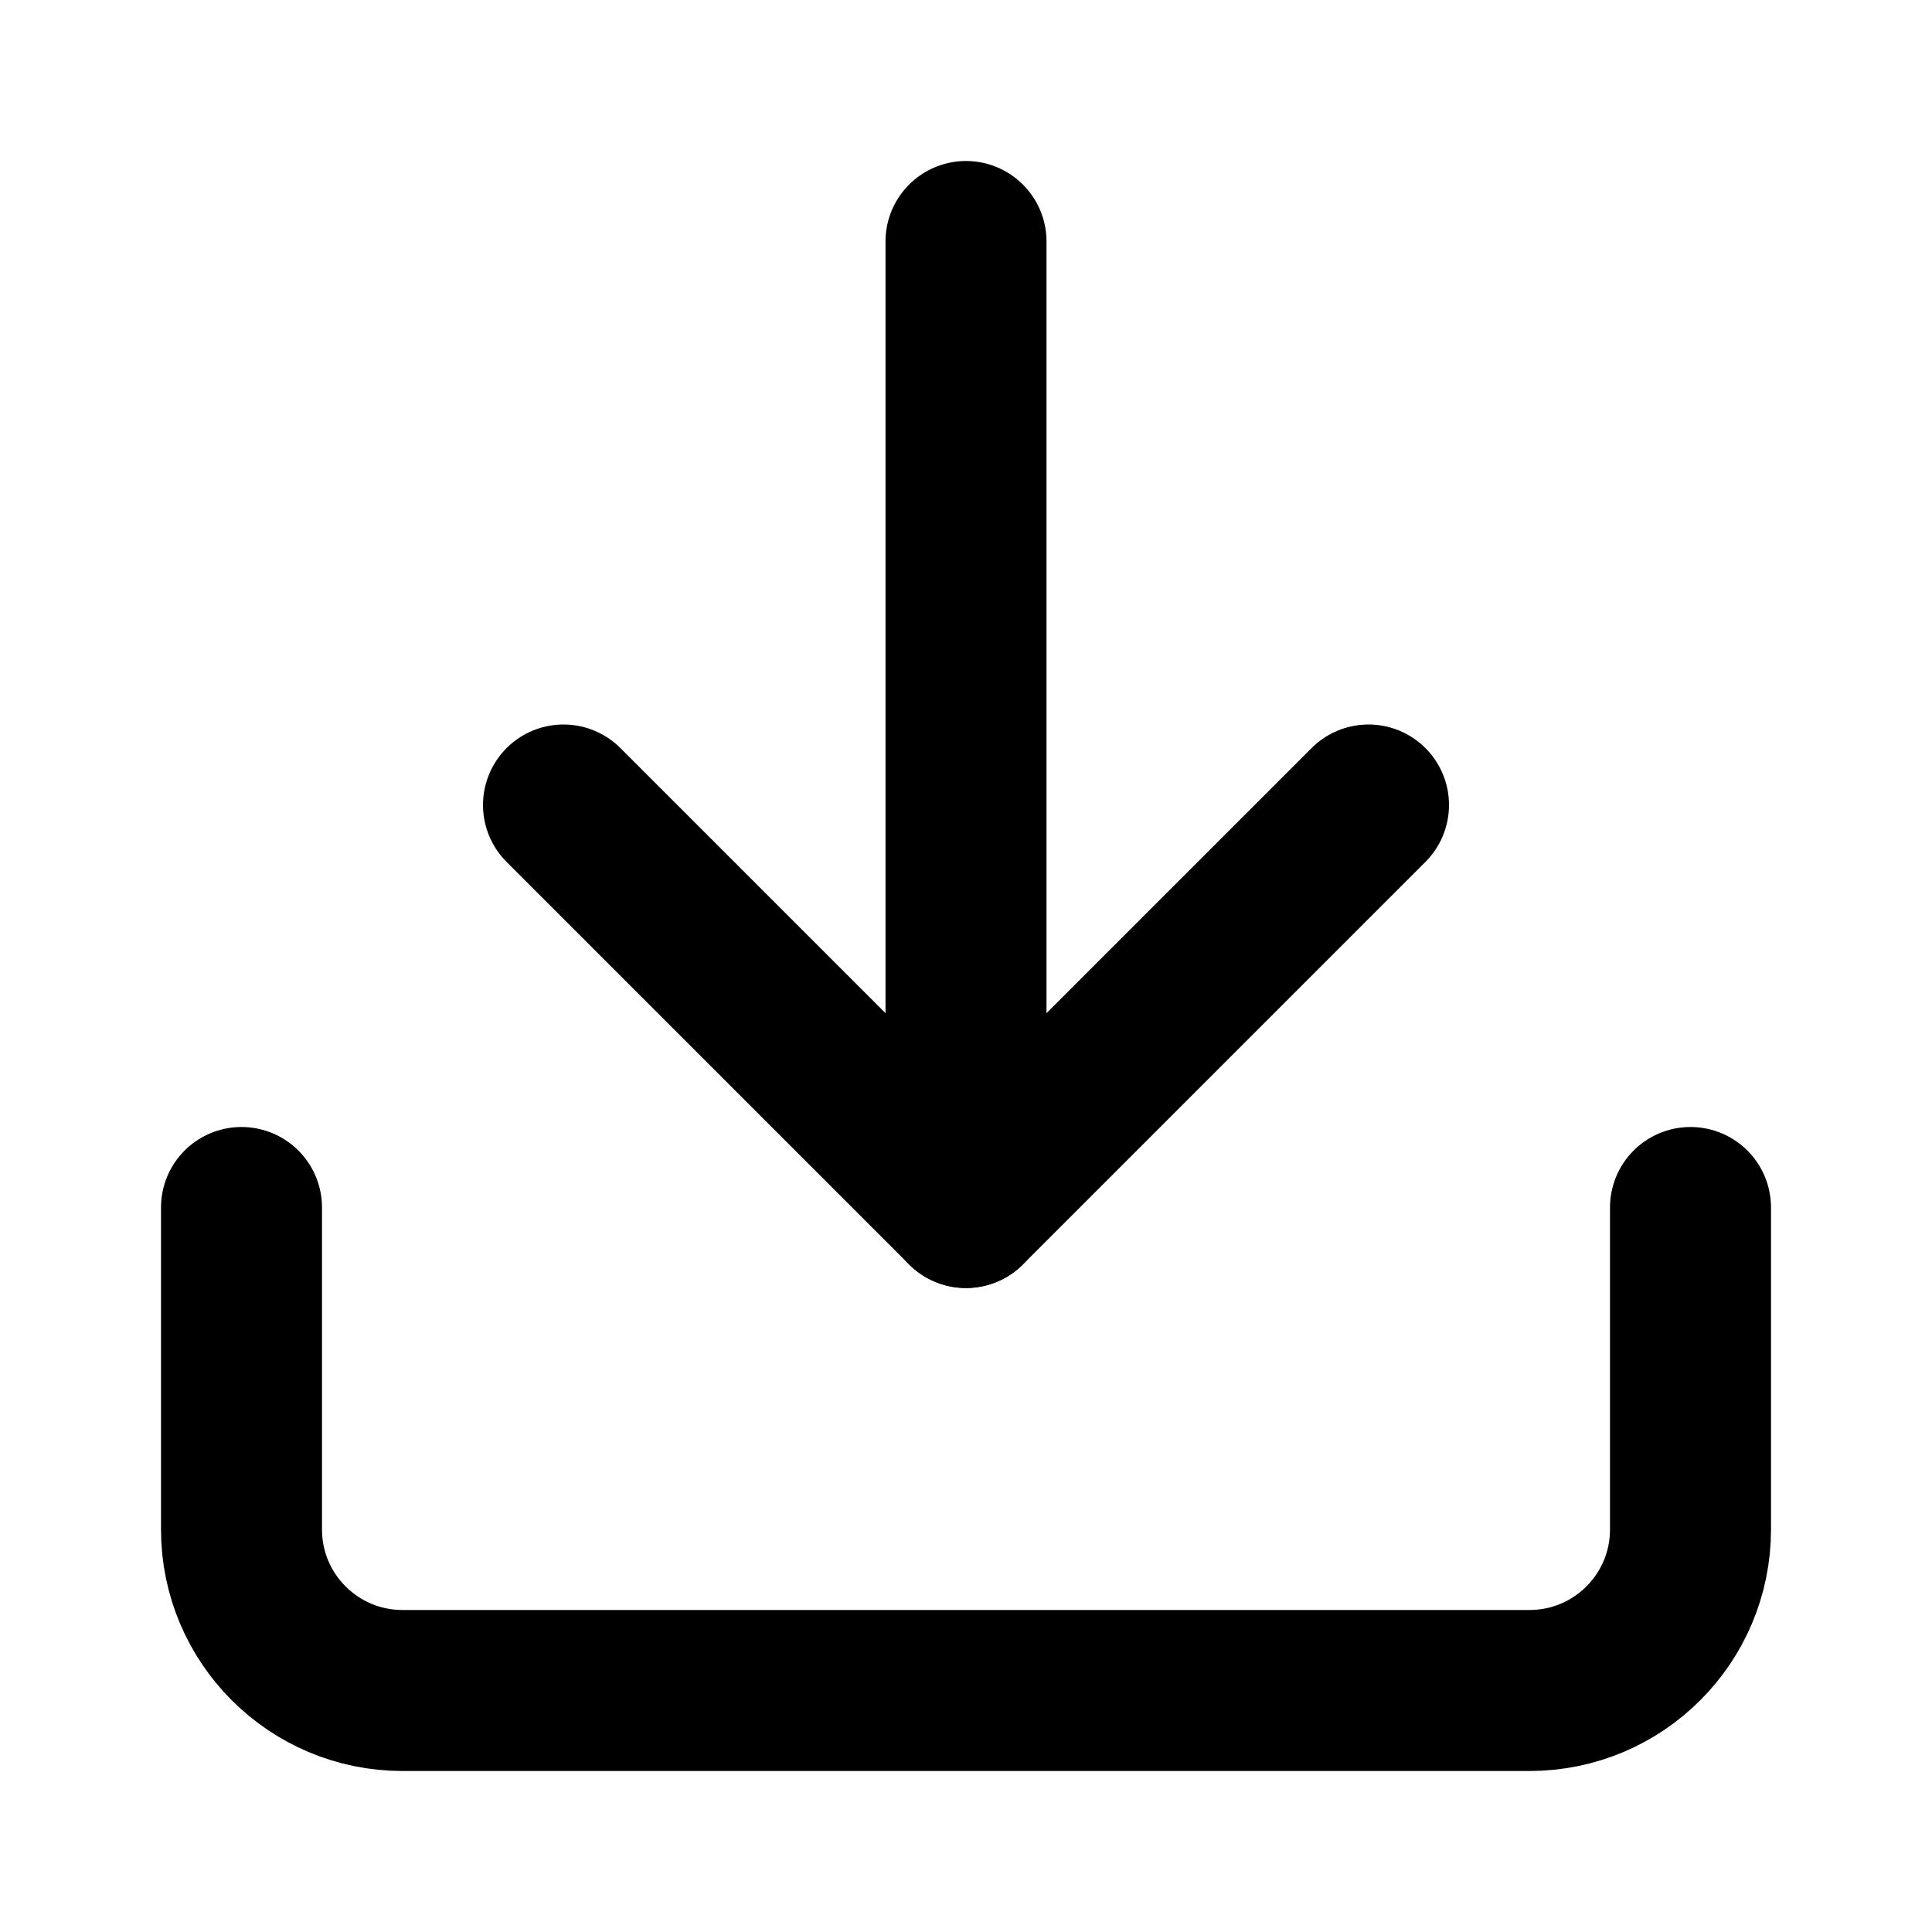
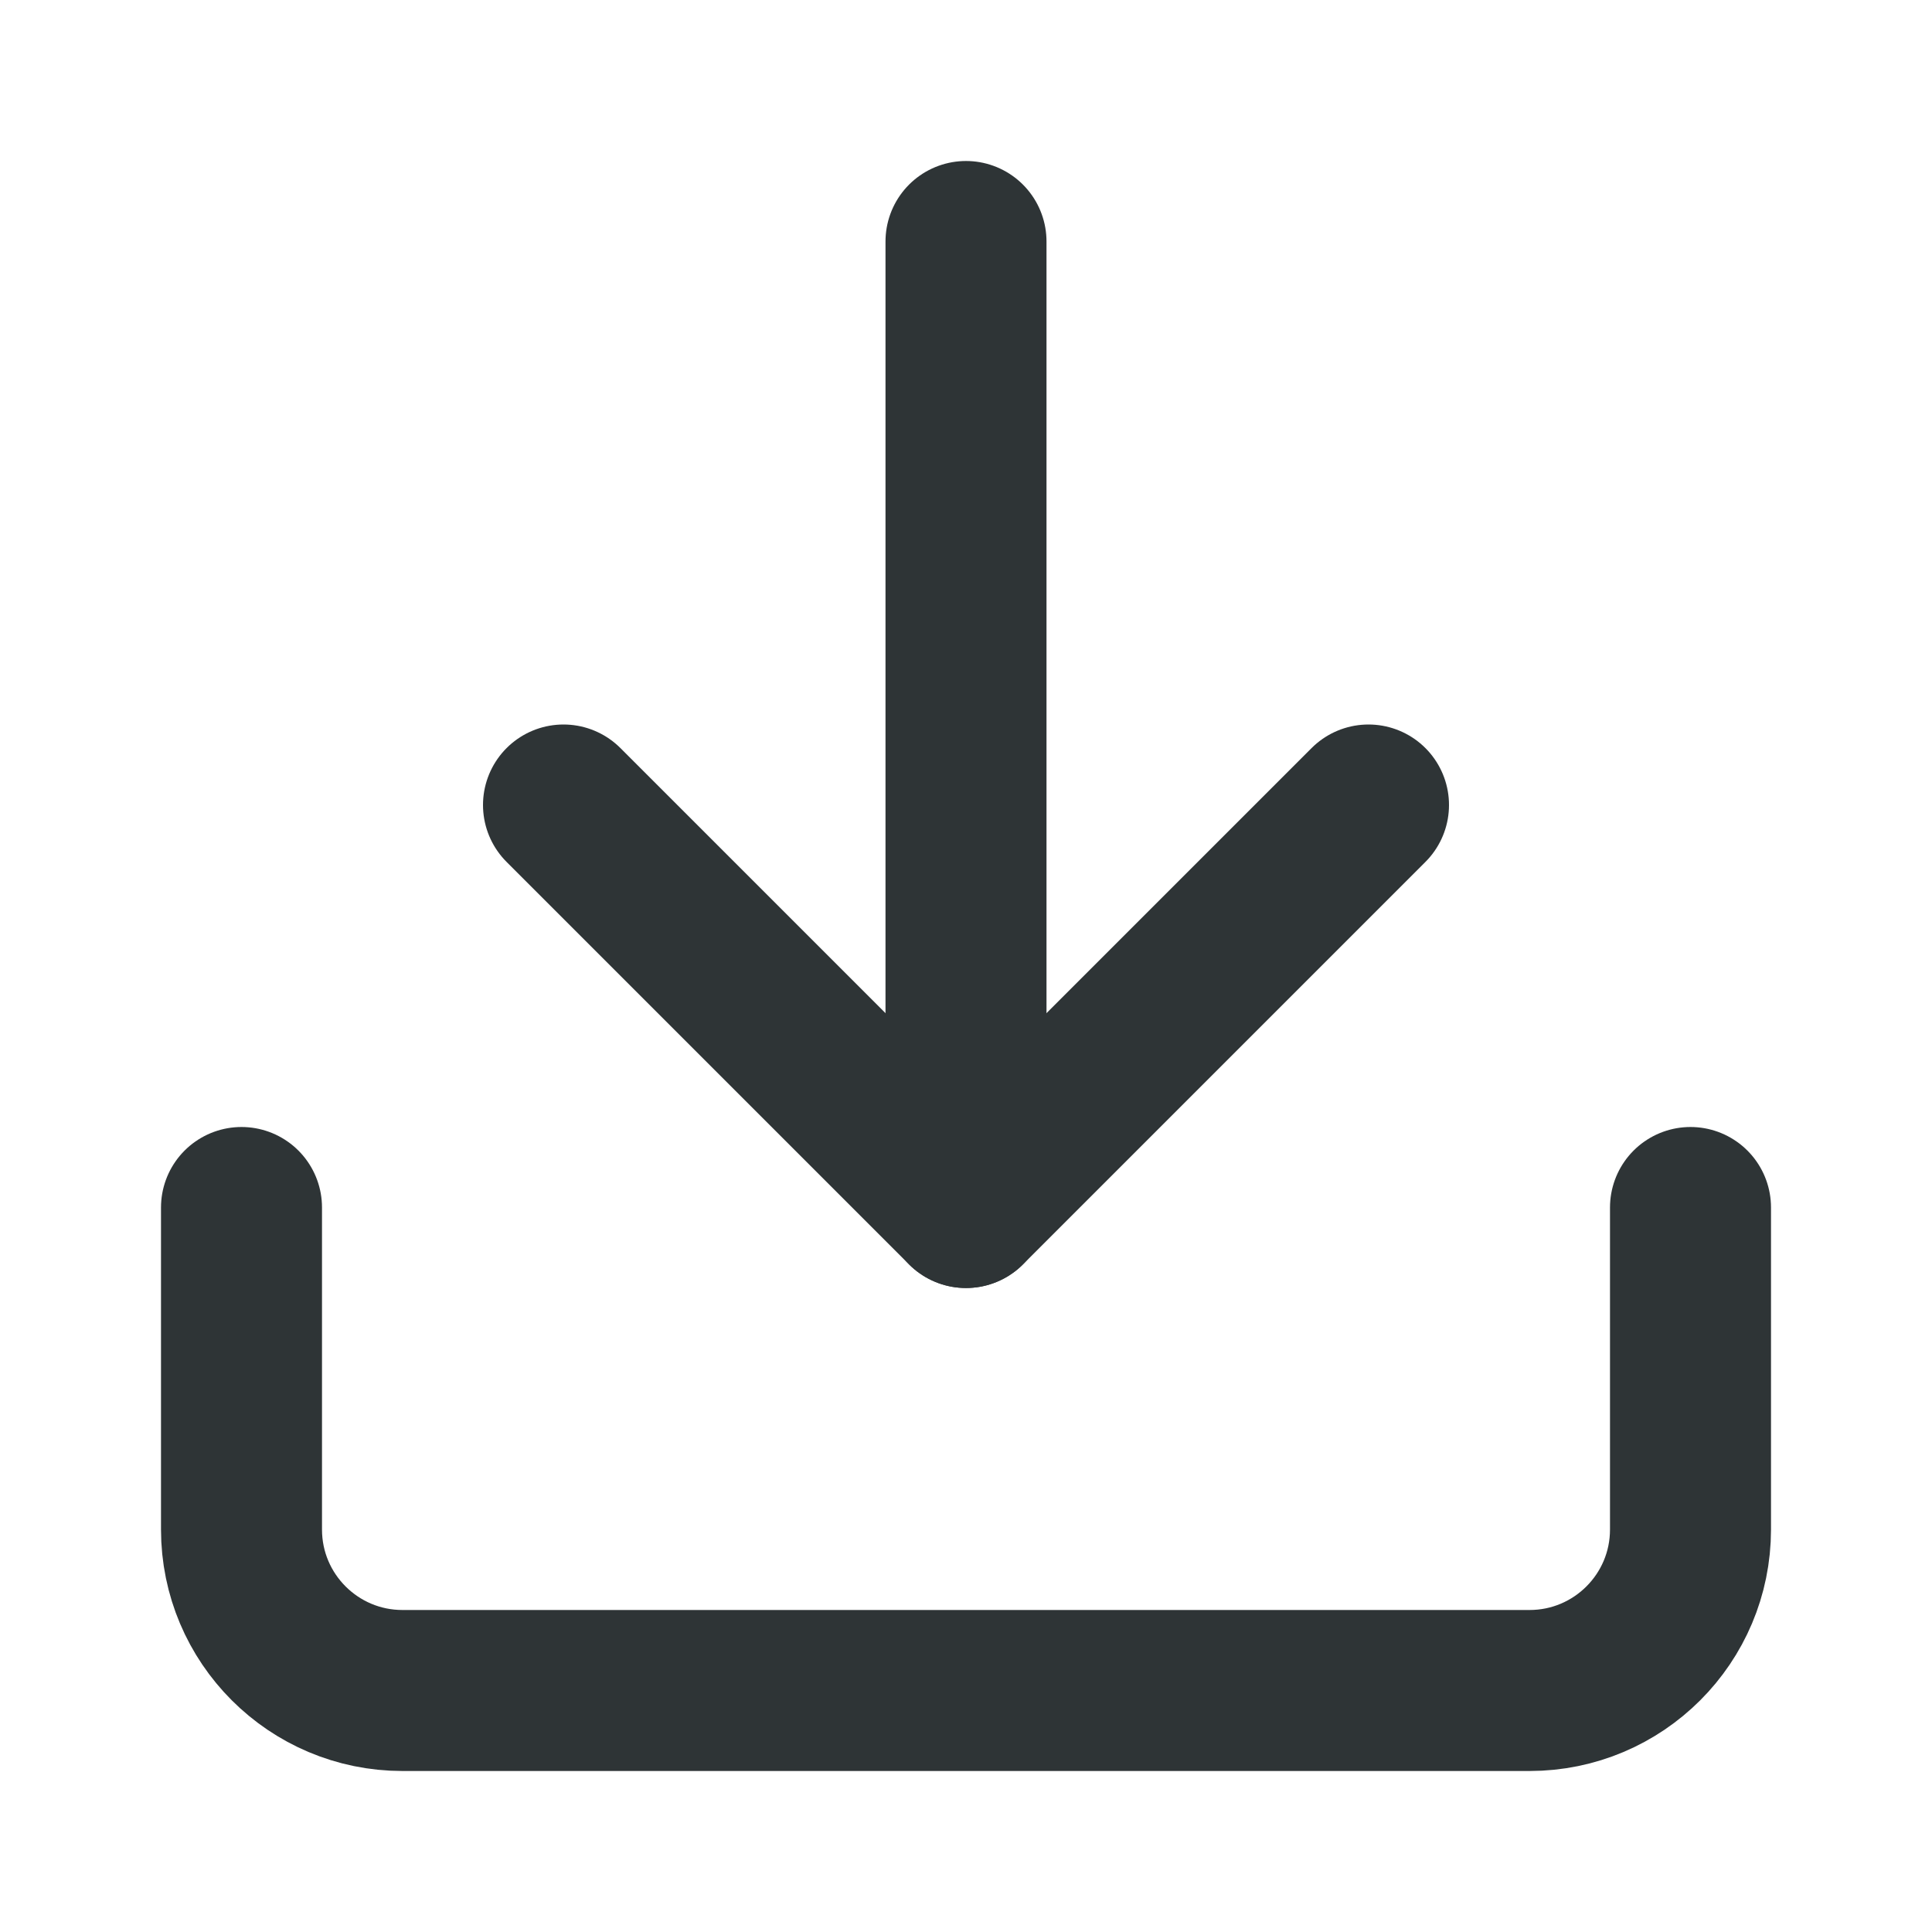
<svg xmlns="http://www.w3.org/2000/svg" width="24" height="24" viewBox="0 0 24 24" fill="none" stroke="currentColor" stroke-width="2" stroke-linecap="round" stroke-linejoin="round">
-   <path d="M12 15V3" />
-   <path d="M21 15v4a2 2 0 0 1-2 2H5a2 2 0 0 1-2-2v-4" />
-   <path d="m7 10 5 5 5-5" />
+   <path class="transparent-fill foreground-stroke" style="fill:none;stroke:#2e3436" d="M12 15V3" />
+   <path class="transparent-fill foreground-stroke" style="fill:none;stroke:#2e3436" d="M21 15v4a2 2 0 0 1-2 2H5a2 2 0 0 1-2-2v-4" />
+   <path class="transparent-fill foreground-stroke" style="fill:none;stroke:#2e3436" d="m7 10 5 5 5-5" />
</svg>
